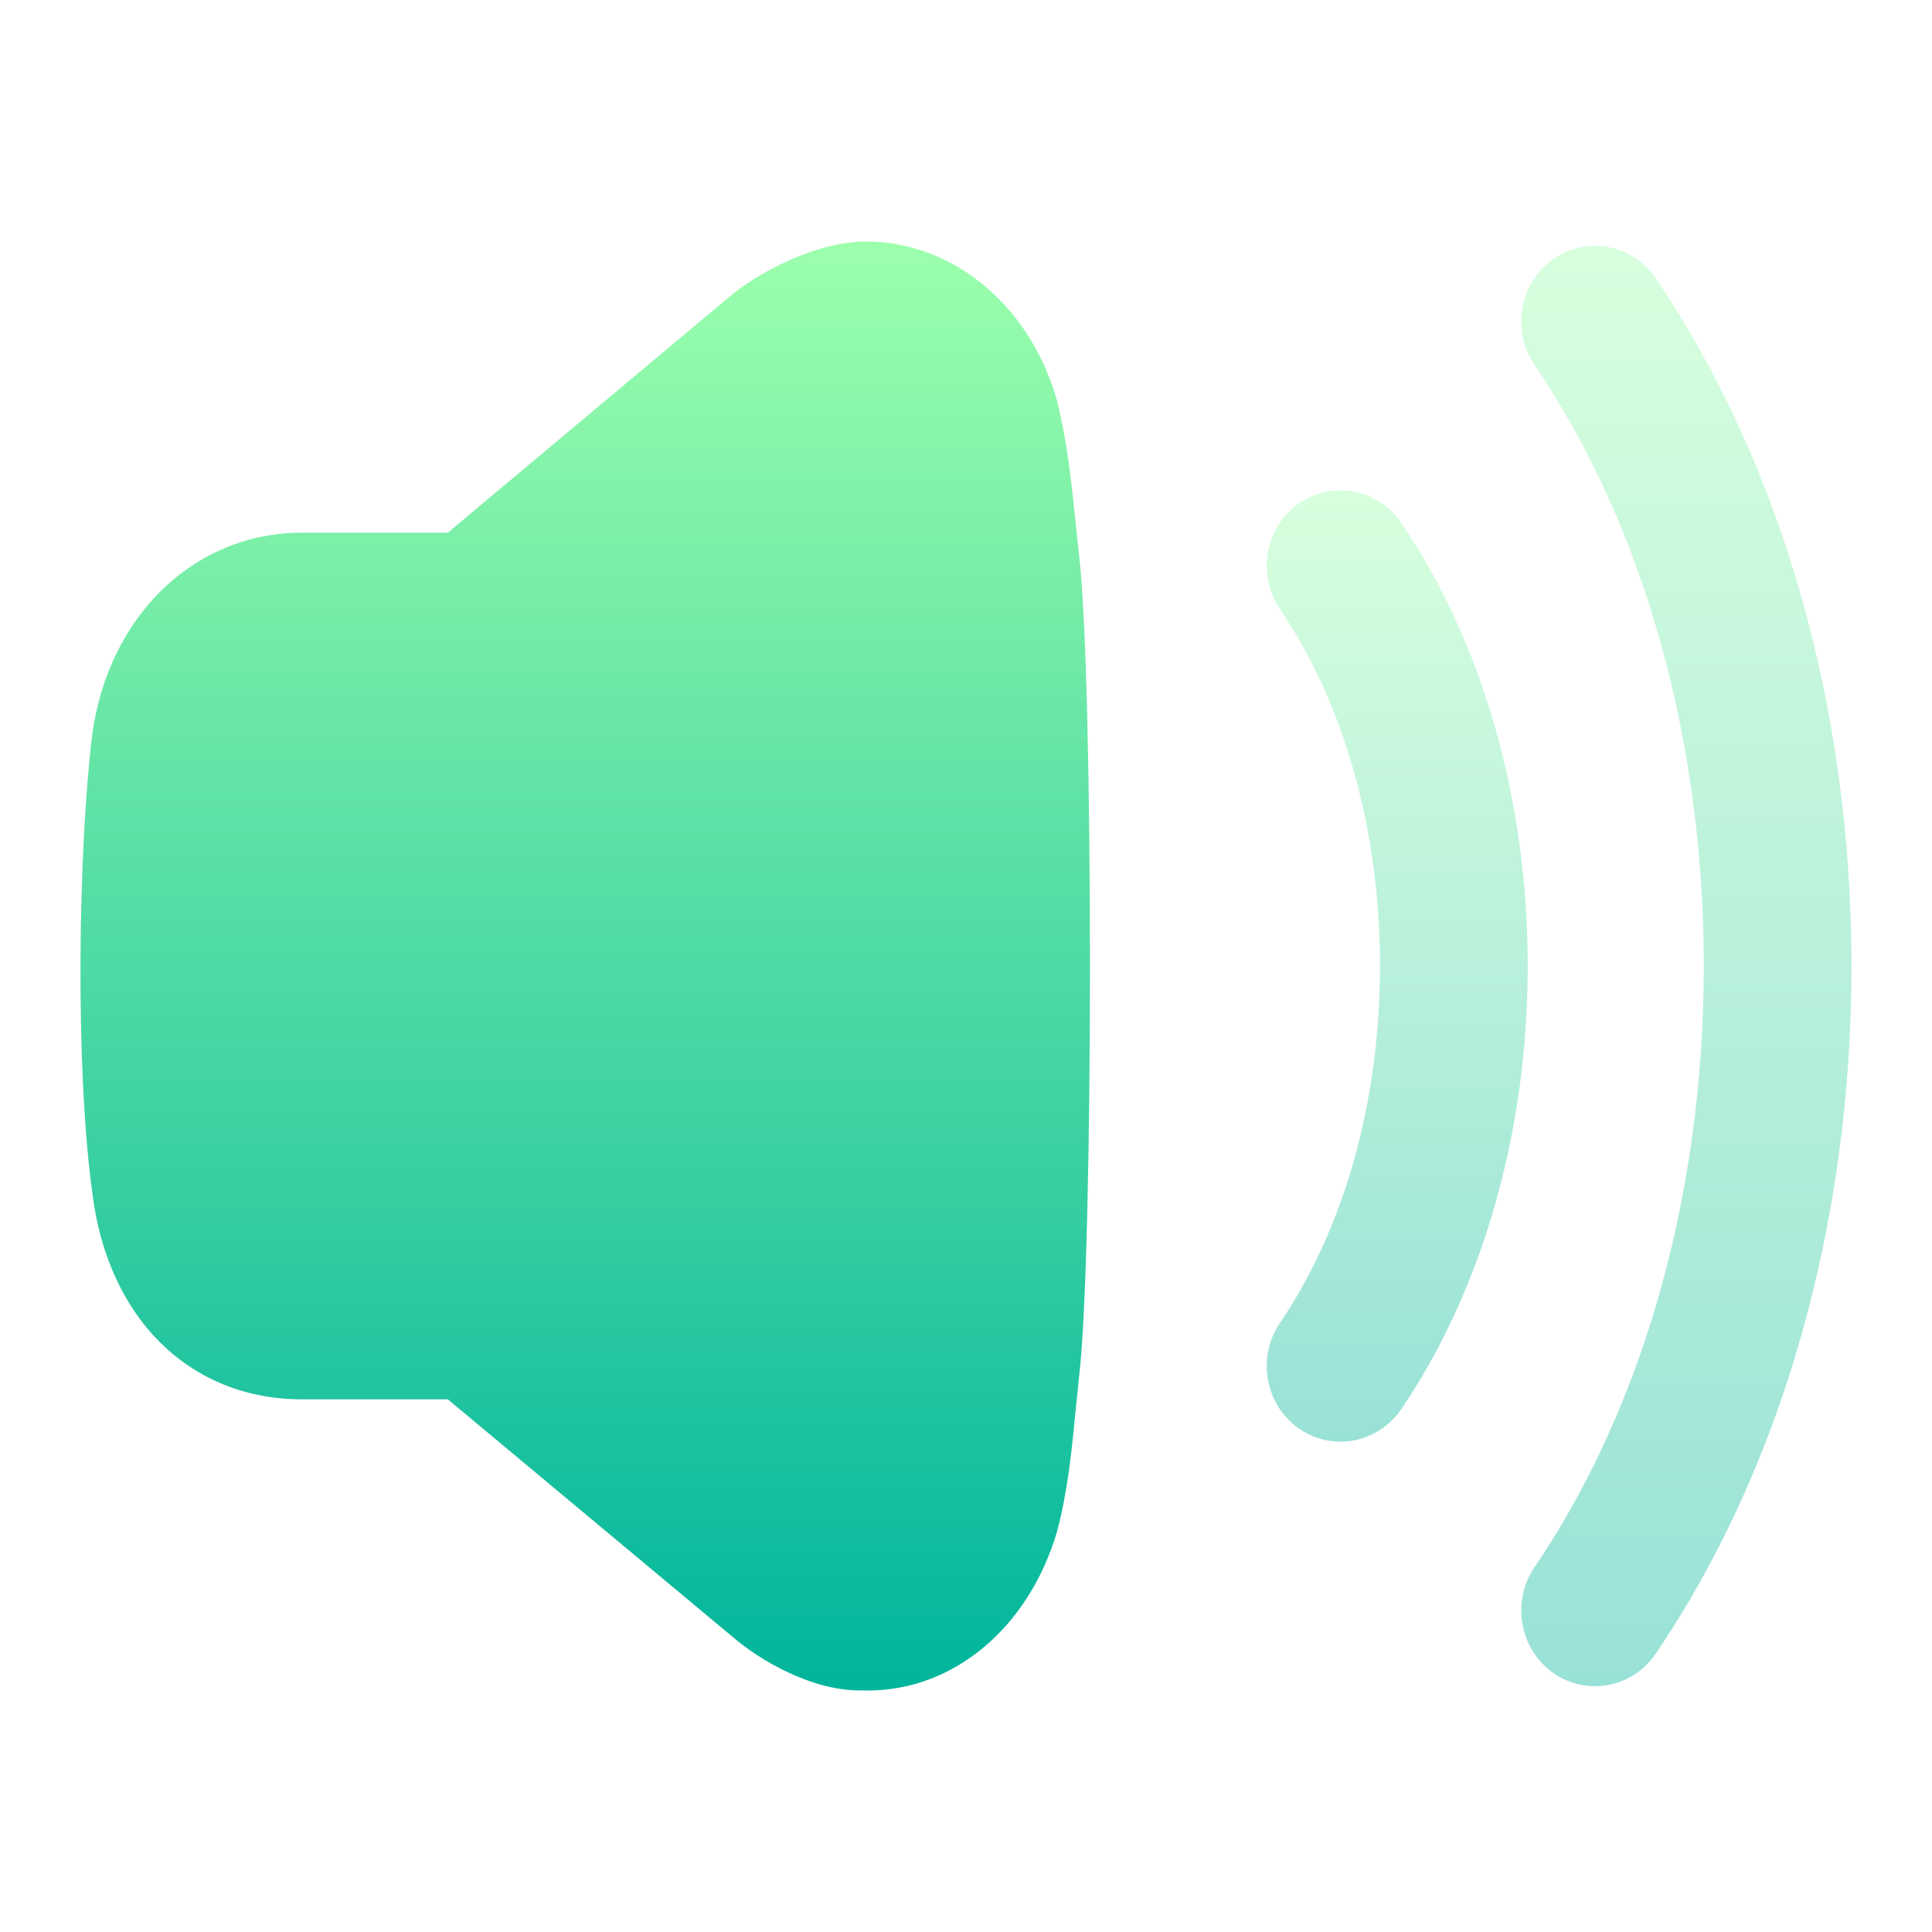
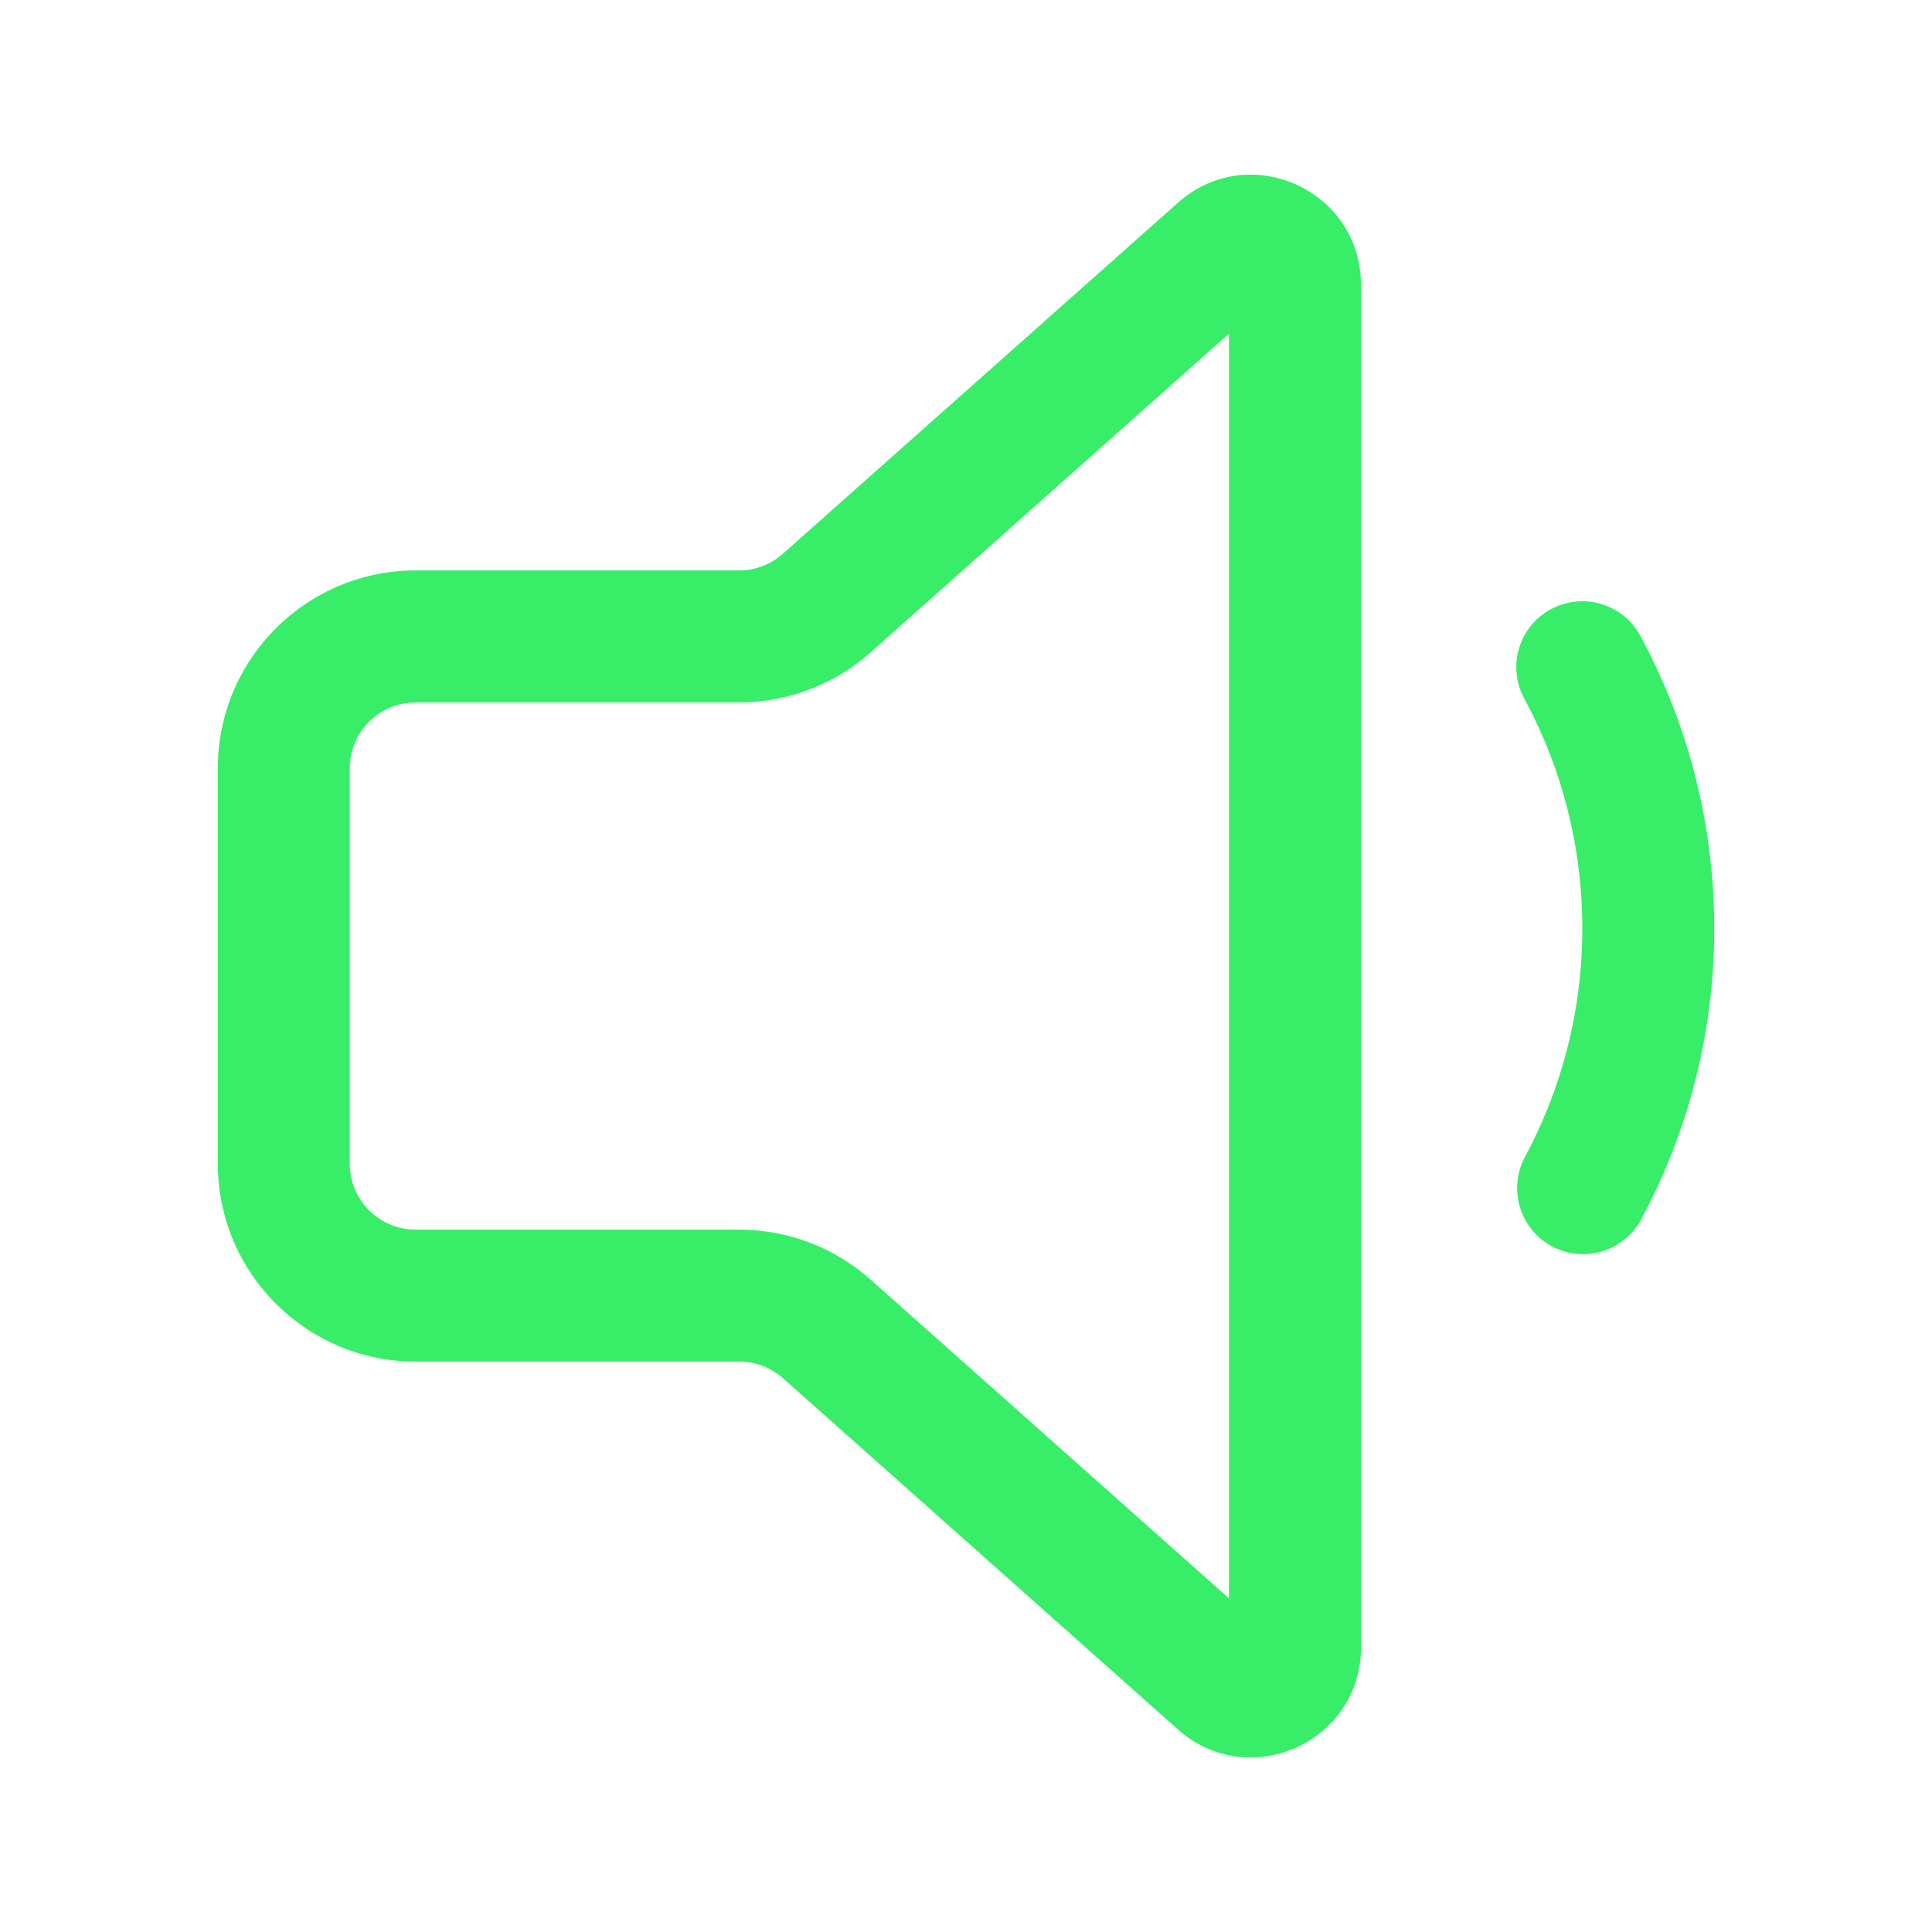
- <svg xmlns="http://www.w3.org/2000/svg" width="24" height="24" viewBox="0 0 24 24" fill="none">
-   <path d="M13.357 6.451C13.307 5.964 13.254 5.46 13.125 4.956C12.774 3.752 11.801 3 10.758 3C10.176 2.998 9.44 3.356 9.022 3.719L5.563 6.617H3.752C2.419 6.617 1.348 7.644 1.145 9.127C0.973 10.551 0.931 13.238 1.145 14.804C1.331 16.371 2.354 17.383 3.752 17.383H5.563L9.089 20.324C9.451 20.638 10.09 20.999 10.677 20.999C10.715 21 10.748 21 10.782 21C11.845 21 12.781 20.221 13.133 19.019C13.266 18.508 13.312 18.029 13.357 17.567L13.404 17.108C13.585 15.621 13.585 8.369 13.404 6.893L13.357 6.451Z" fill="url(#paint0_linear_19_69)" />
-   <path opacity="0.4" d="M17.407 6.495C17.118 6.069 16.547 5.963 16.128 6.258C15.714 6.556 15.611 7.142 15.9 7.566C16.702 8.748 17.143 10.322 17.143 12C17.143 13.677 16.702 15.252 15.9 16.434C15.611 16.858 15.714 17.444 16.129 17.742C16.285 17.851 16.466 17.909 16.653 17.909C16.953 17.909 17.235 17.758 17.407 17.505C18.419 16.013 18.978 14.058 18.978 12C18.978 9.942 18.419 7.987 17.407 6.495Z" fill="url(#paint1_linear_19_69)" />
-   <path opacity="0.4" d="M20.567 3.457C20.281 3.033 19.707 2.925 19.29 3.221C18.876 3.518 18.773 4.105 19.06 4.529C20.417 6.528 21.165 9.182 21.165 12C21.165 14.819 20.417 17.473 19.06 19.472C18.773 19.897 18.876 20.482 19.291 20.78C19.446 20.889 19.627 20.947 19.813 20.947C20.114 20.947 20.396 20.796 20.567 20.544C22.136 18.234 23 15.2 23 12C23 8.802 22.136 5.767 20.567 3.457Z" fill="url(#paint2_linear_19_69)" />
-   <defs>
+ <svg xmlns="http://www.w3.org/2000/svg" width="24" height="24" viewBox="0 0 24 24" fill="none" version="1.1" id="svg8">
+   <defs id="defs8">
    <linearGradient id="paint0_linear_19_69" x1="7.27" y1="21" x2="7.27" y2="3" gradientUnits="userSpaceOnUse">
-       <stop stop-color="#00B59C" />
-       <stop offset="1" stop-color="#9CFFAC" />
+       <stop stop-color="#00B59C" id="stop3" />
+       <stop offset="1" stop-color="#9CFFAC" id="stop4" />
    </linearGradient>
    <linearGradient id="paint1_linear_19_69" x1="17.357" y1="17.909" x2="17.357" y2="6.091" gradientUnits="userSpaceOnUse">
-       <stop stop-color="#00B59C" />
-       <stop offset="1" stop-color="#9CFFAC" />
+       <stop stop-color="#00B59C" id="stop5" />
+       <stop offset="1" stop-color="#9CFFAC" id="stop6" />
    </linearGradient>
    <linearGradient id="paint2_linear_19_69" x1="20.949" y1="20.947" x2="20.949" y2="3.054" gradientUnits="userSpaceOnUse">
-       <stop stop-color="#00B59C" />
-       <stop offset="1" stop-color="#9CFFAC" />
+       <stop stop-color="#00B59C" id="stop7" />
+       <stop offset="1" stop-color="#9CFFAC" id="stop8" />
    </linearGradient>
  </defs>
+   <g id="g1">
+     <g id="g8" transform="translate(1.628973)">
+       <path d="m 15.277,3.537 c 0,-1.179 -1.392,-1.802 -2.272,-1.02 L 8.097,6.878 C 7.947,7.012 7.754,7.086 7.553,7.086 H 3.535 c -1.357,0 -2.458,1.1 -2.458,2.458 v 4.912 c 7e-7,1.357 1.1,2.458 2.458,2.458 h 4.02 c 0.201,2.41e-4 0.394,0.074 0.544,0.208 l 4.906,4.363 c 0.88,0.782 2.273,0.157 2.273,-1.02 z M 9.187,8.103 13.638,4.145 V 19.855 L 9.187,15.896 C 8.737,15.496 8.156,15.275 7.554,15.275 H 3.535 c -0.452,0 -0.819,-0.367 -0.819,-0.819 V 9.545 c 0,-0.452 0.367,-0.819 0.819,-0.819 H 7.554 C 8.156,8.725 8.737,8.504 9.187,8.104 Z" fill="#212121" id="path1-3" style="fill:#38ee69;fill-opacity:1;stroke-width:1.092" />
+       <path d="m 17.637,7.568 a 0.819,0.819 0 0 1 1.111,0.33 c 0.585,1.081 0.918,2.321 0.918,3.635 a 7.617,7.617 0 0 1 -0.918,3.635 0.82,0.82 0 0 1 -1.442,-0.78 c 0.459,-0.849 0.721,-1.82 0.721,-2.855 0,-1.036 -0.262,-2.007 -0.721,-2.855 a 0.819,0.819 0 0 1 0.331,-1.111 z" fill="#212121" id="path2-6" style="fill:#38ee69;fill-opacity:1;stroke-width:1.092" />
+     </g>
+   </g>
</svg>
